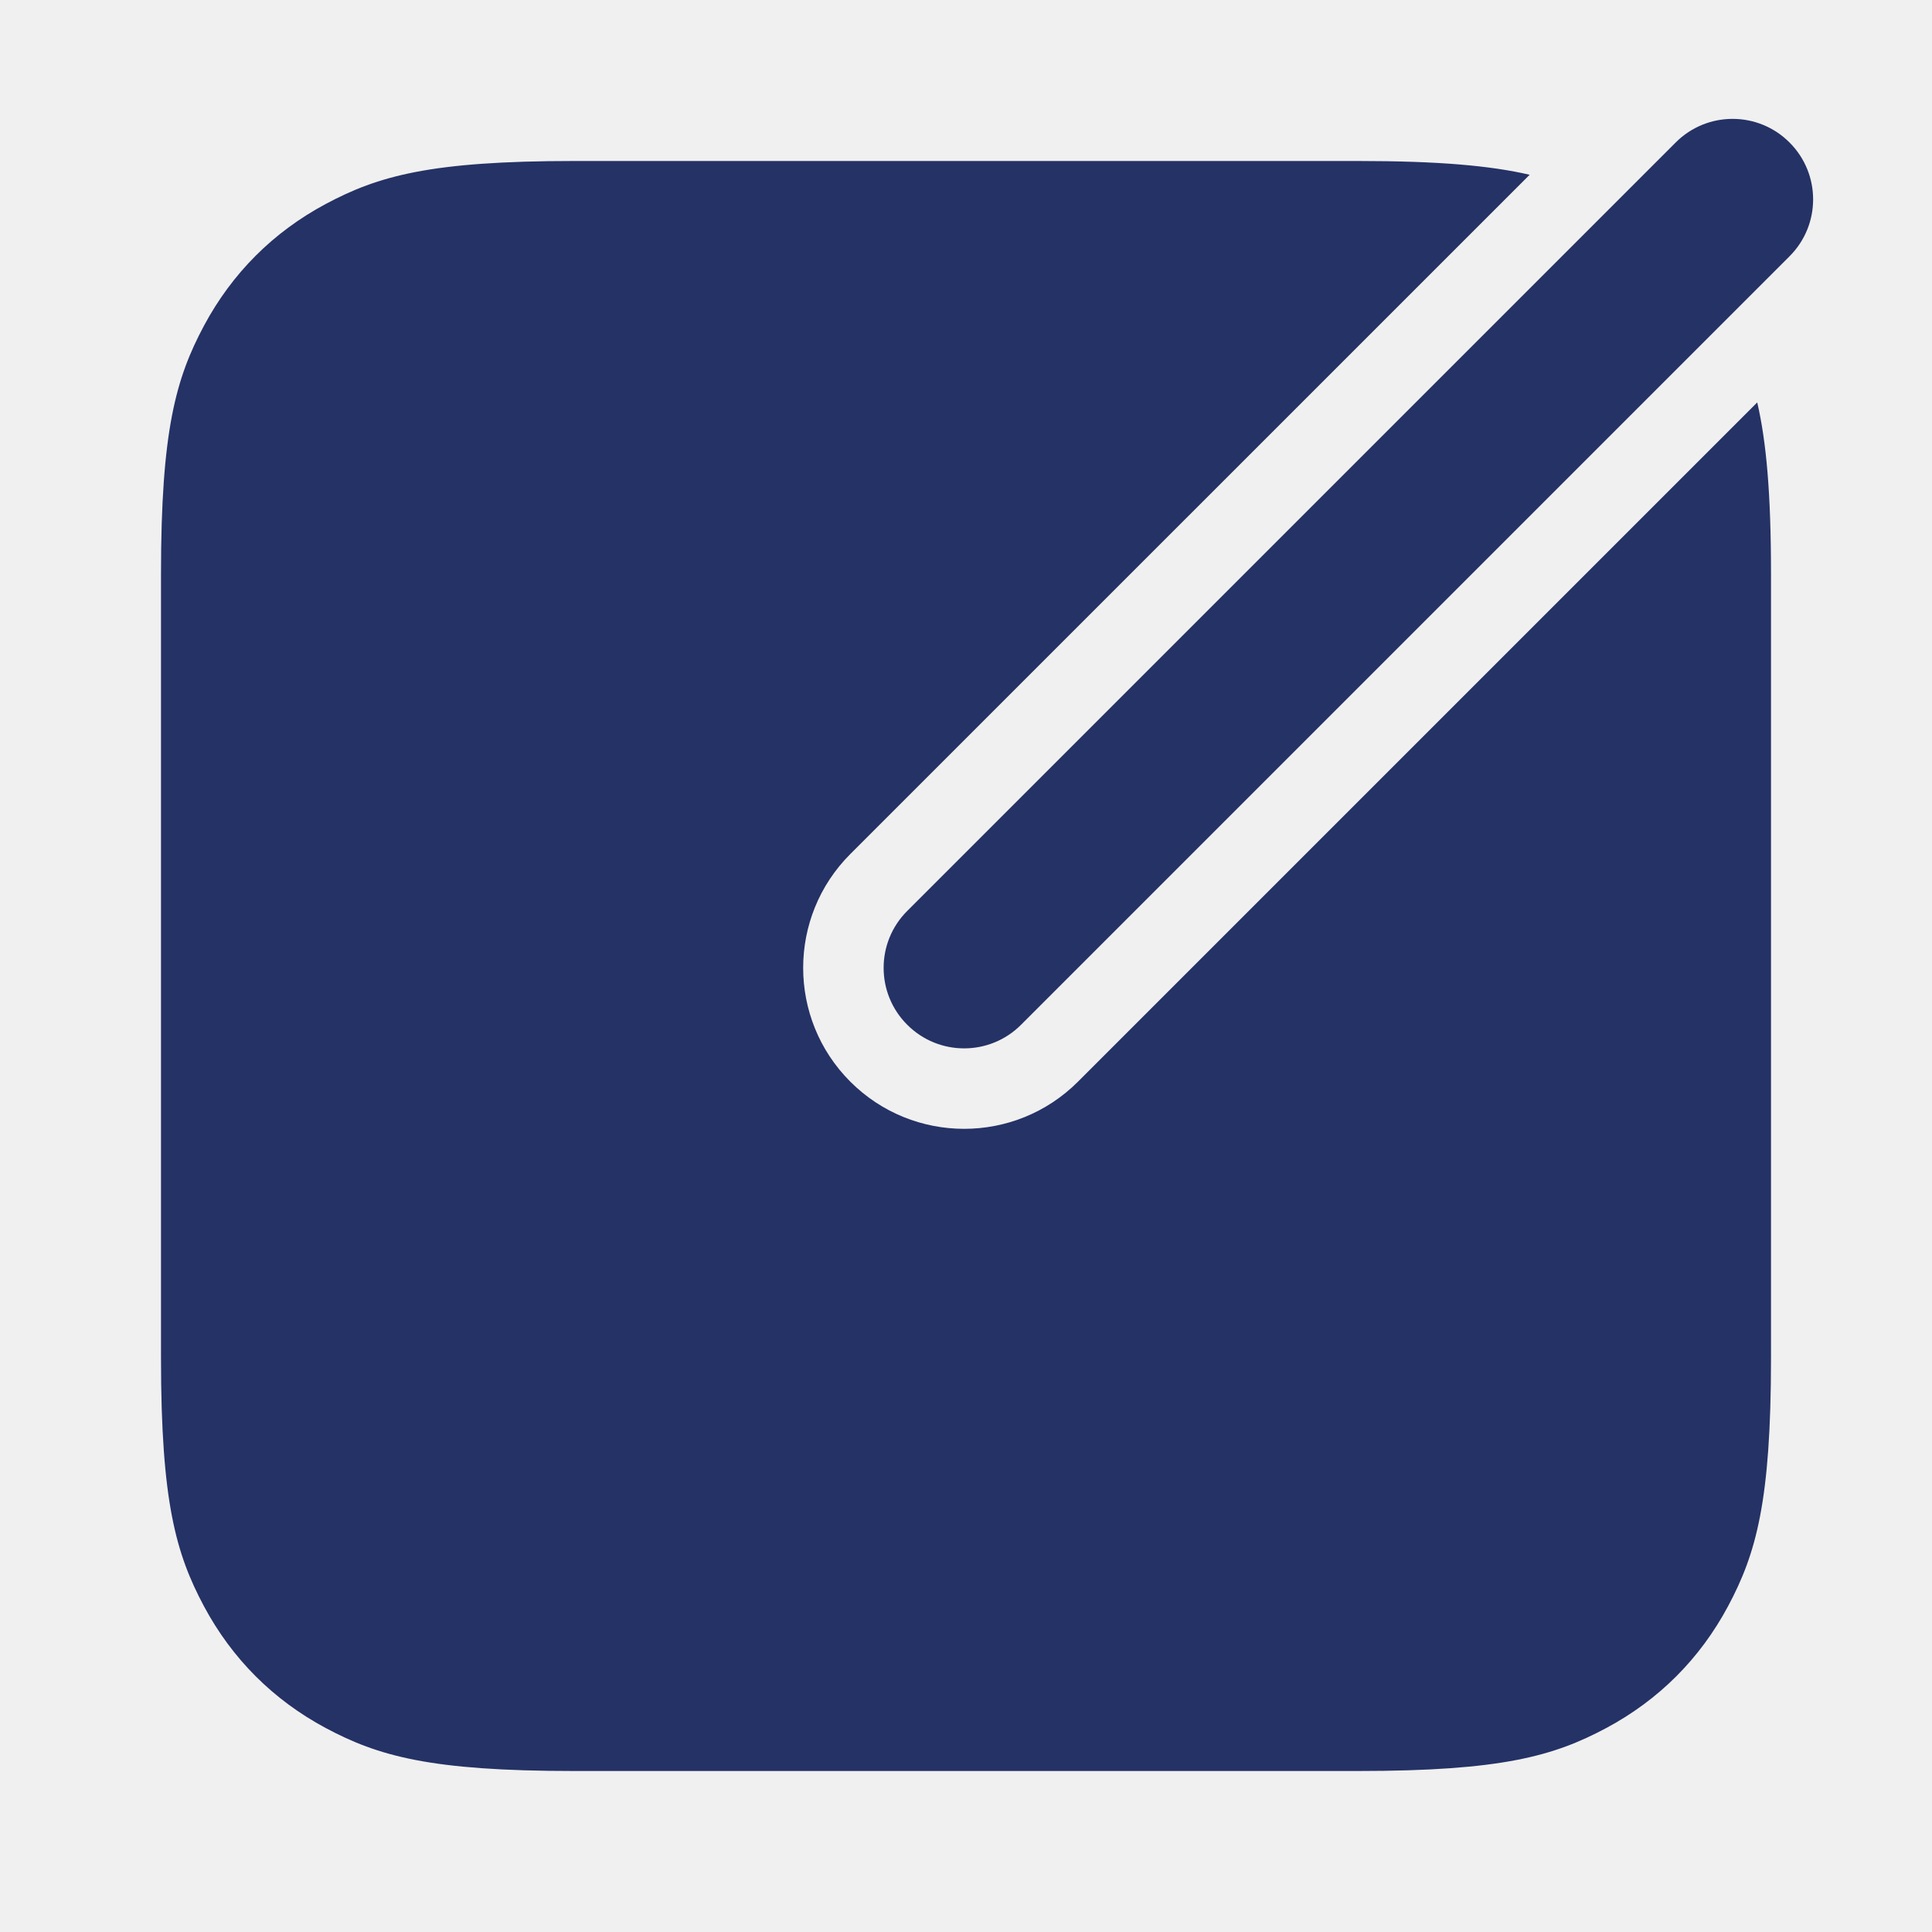
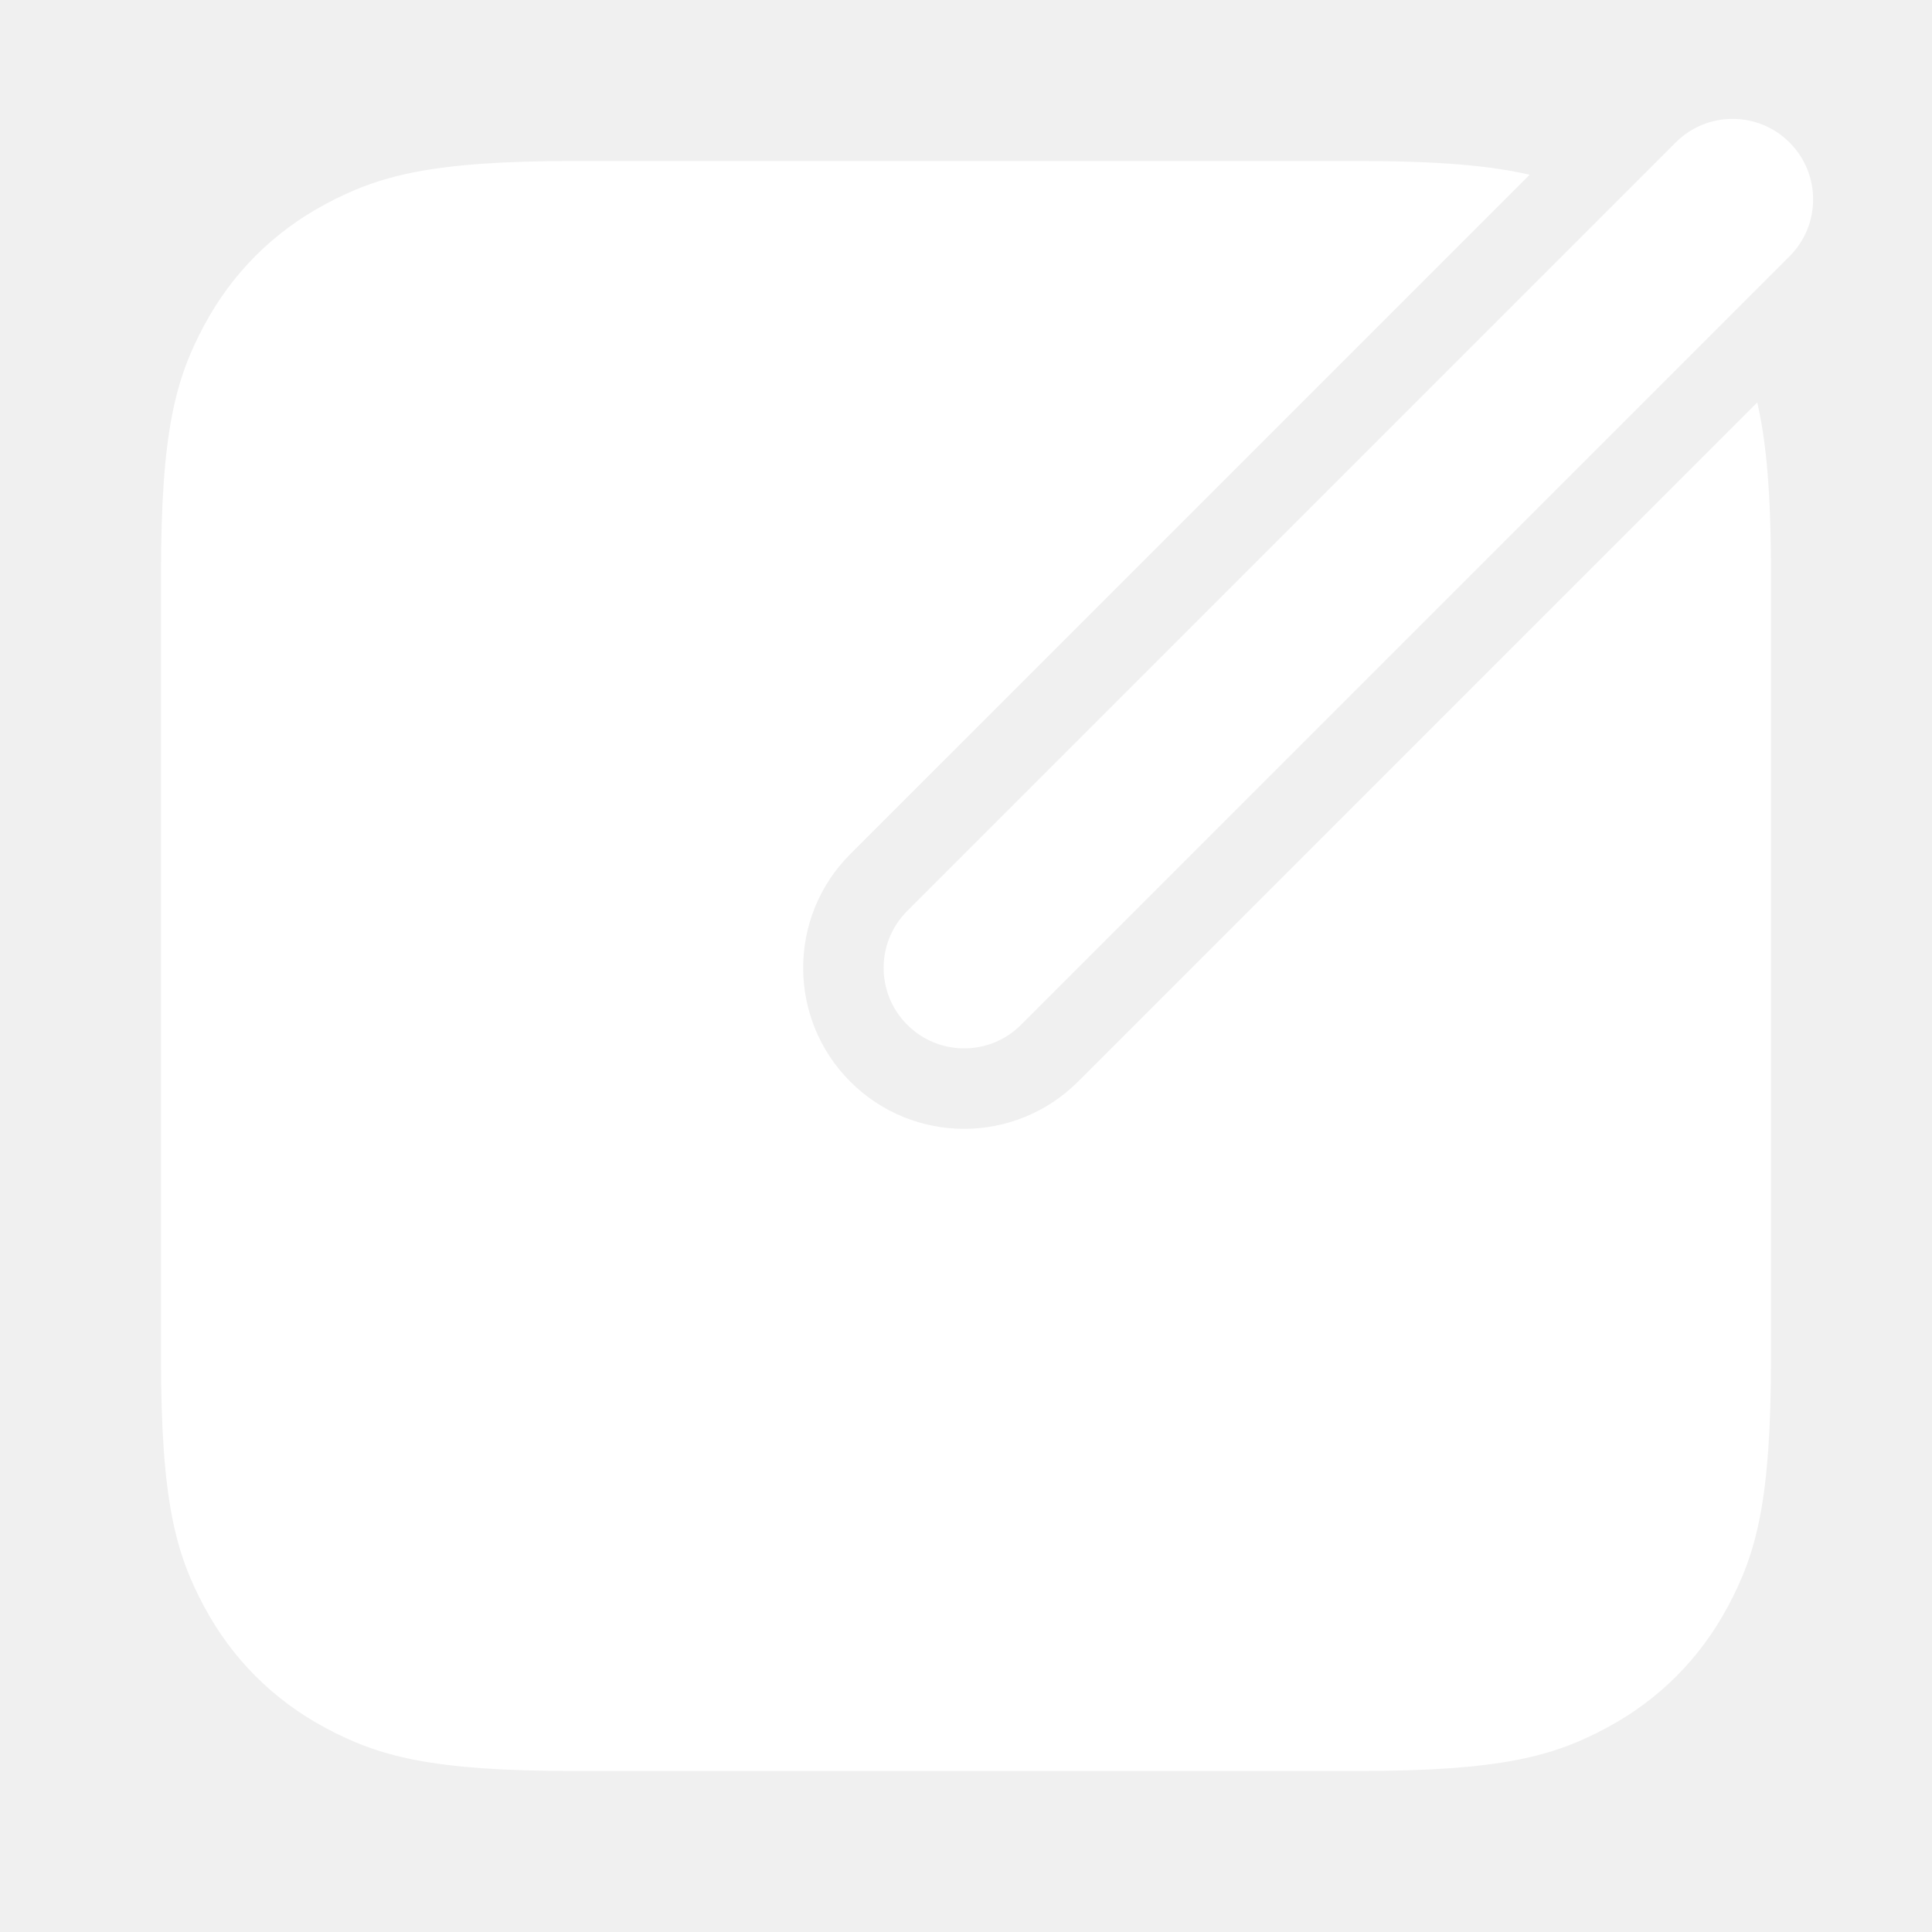
<svg xmlns="http://www.w3.org/2000/svg" xmlns:xlink="http://www.w3.org/1999/xlink" width="24" height="24" viewBox="0 0 24 24" version="1.1">
  <defs>
-     <path d="M16.872,2 C17.873,2 18.515,2.058 19.002,2.171 L10.563,10.609 C9.782,11.39 9.782,12.656 10.563,13.437 C11.344,14.218 12.61,14.218 13.391,13.437 L21.829,4.999 C21.942,5.486 22,6.128 22,7.128 L22,16.872 C22,18.655 21.814,19.302 21.466,19.954 C21.117,20.606 20.606,21.117 19.954,21.466 C19.302,21.814 18.655,22 16.872,22 L7.128,22 C5.345,22 4.698,21.814 4.046,21.466 C3.394,21.117 2.883,20.606 2.534,19.954 C2.186,19.302 2,18.655 2,16.872 L2,7.128 C2,5.345 2.186,4.698 2.534,4.046 C2.883,3.394 3.394,2.883 4.046,2.534 C4.698,2.186 5.345,2 7.128,2 L16.872,2 Z M22.23,1.77 C22.621,2.16 22.621,2.794 22.23,3.184 L12.684,12.73 C12.294,13.121 11.66,13.121 11.27,12.73 C10.879,12.34 10.879,11.706 11.27,11.316 L20.816,1.77 C21.206,1.379 21.84,1.379 22.23,1.77 Z" id="_path-1" />
+     <path d="M16.872,2 C17.873,2 18.515,2.058 19.002,2.171 L10.563,10.609 C9.782,11.39 9.782,12.656 10.563,13.437 C11.344,14.218 12.61,14.218 13.391,13.437 L21.829,4.999 C21.942,5.486 22,6.128 22,7.128 L22,16.872 C22,18.655 21.814,19.302 21.466,19.954 C21.117,20.606 20.606,21.117 19.954,21.466 C19.302,21.814 18.655,22 16.872,22 L7.128,22 C5.345,22 4.698,21.814 4.046,21.466 C3.394,21.117 2.883,20.606 2.534,19.954 C2.186,19.302 2,18.655 2,16.872 L2,7.128 C2,5.345 2.186,4.698 2.534,4.046 C2.883,3.394 3.394,2.883 4.046,2.534 C4.698,2.186 5.345,2 7.128,2 L16.872,2 Z M22.23,1.77 C22.621,2.16 22.621,2.794 22.23,3.184 L12.684,12.73 C12.294,13.121 11.66,13.121 11.27,12.73 C10.879,12.34 10.879,11.706 11.27,11.316 L20.816,1.77 C21.206,1.379 21.84,1.379 22.23,1.77 Z" id="__path-1" />
  </defs>
-   <g id="_Public/ic_public_edit_filled" stroke="none" stroke-width="1" fill="none" fill-rule="evenodd">
-     <mask id="_mask-2" fill="white">
-       <use xlink:href="#_path-1" />
+   <g id="__Public/ic_public_edit_filled" stroke="none" stroke-width="1" fill="none" fill-rule="evenodd">
+     <mask id="__mask-2" fill="white">
+       <use xlink:href="#__path-1" />
    </mask>
-     <use id="_形状结合" fill="#253266" fill-rule="nonzero" xlink:href="#_path-1" />
+     <use id="__形状结合" fill="#ffffff" fill-rule="nonzero" xlink:href="#__path-1" />
  </g>
</svg>
